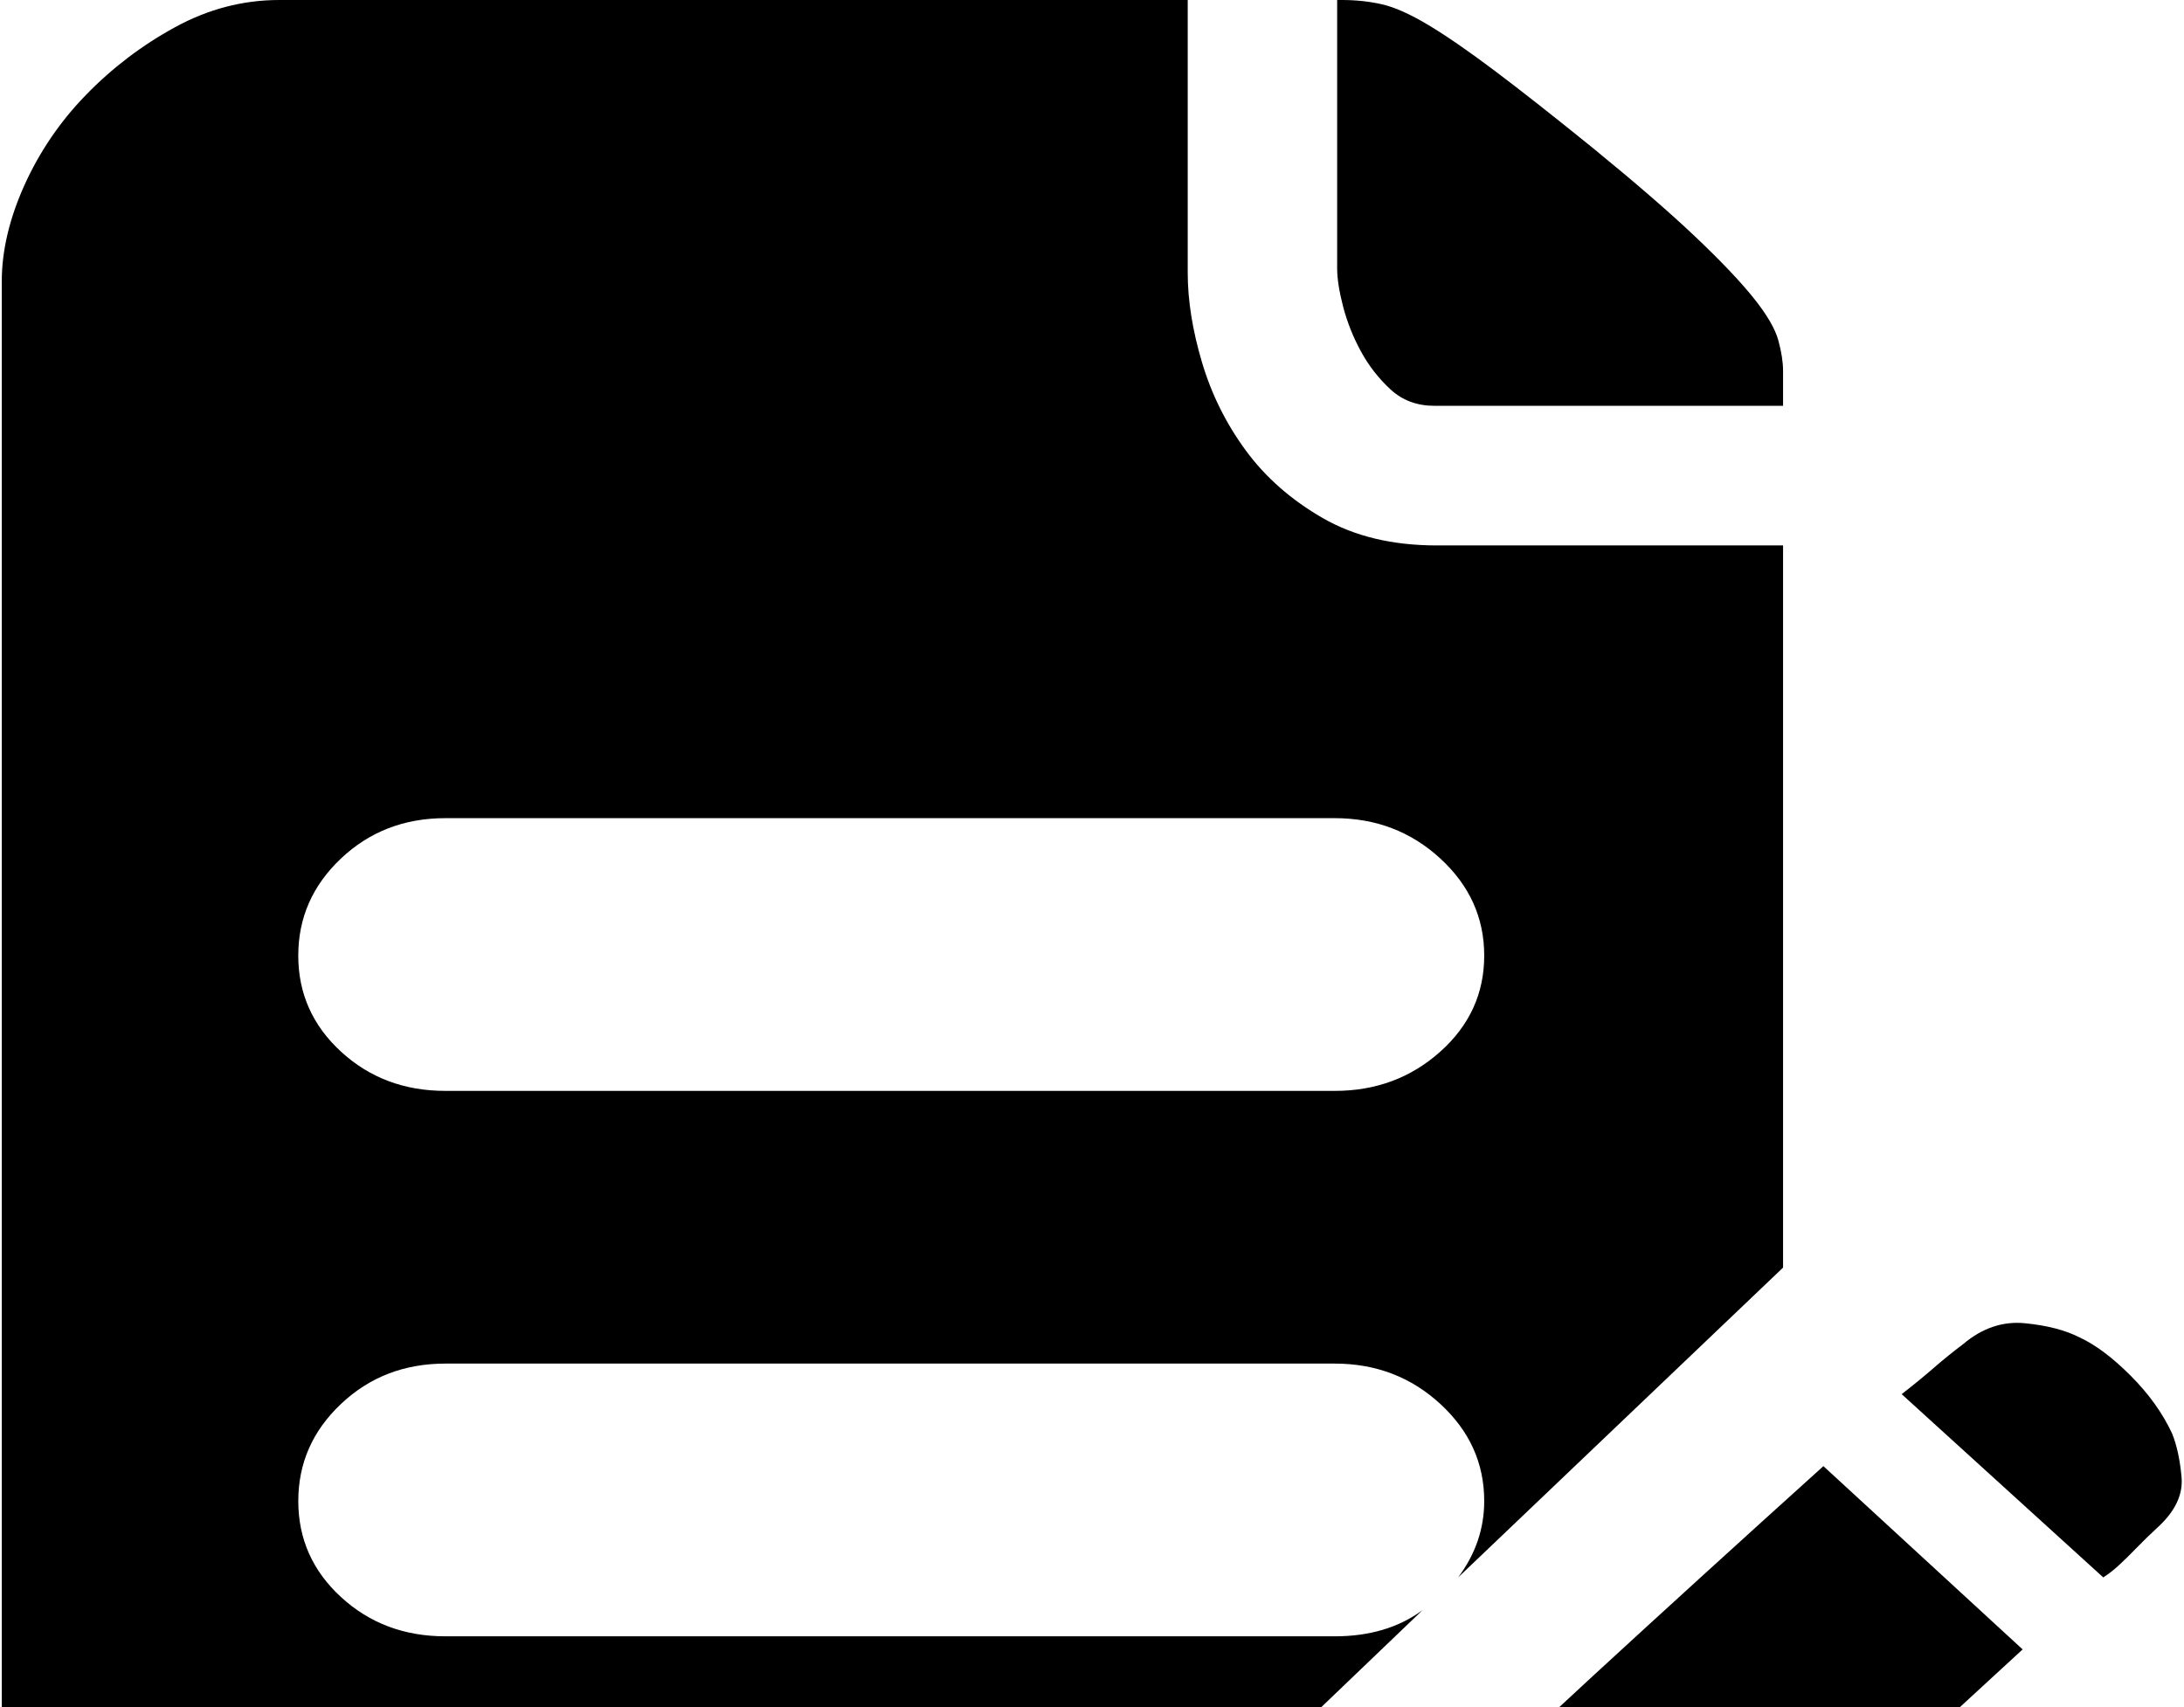
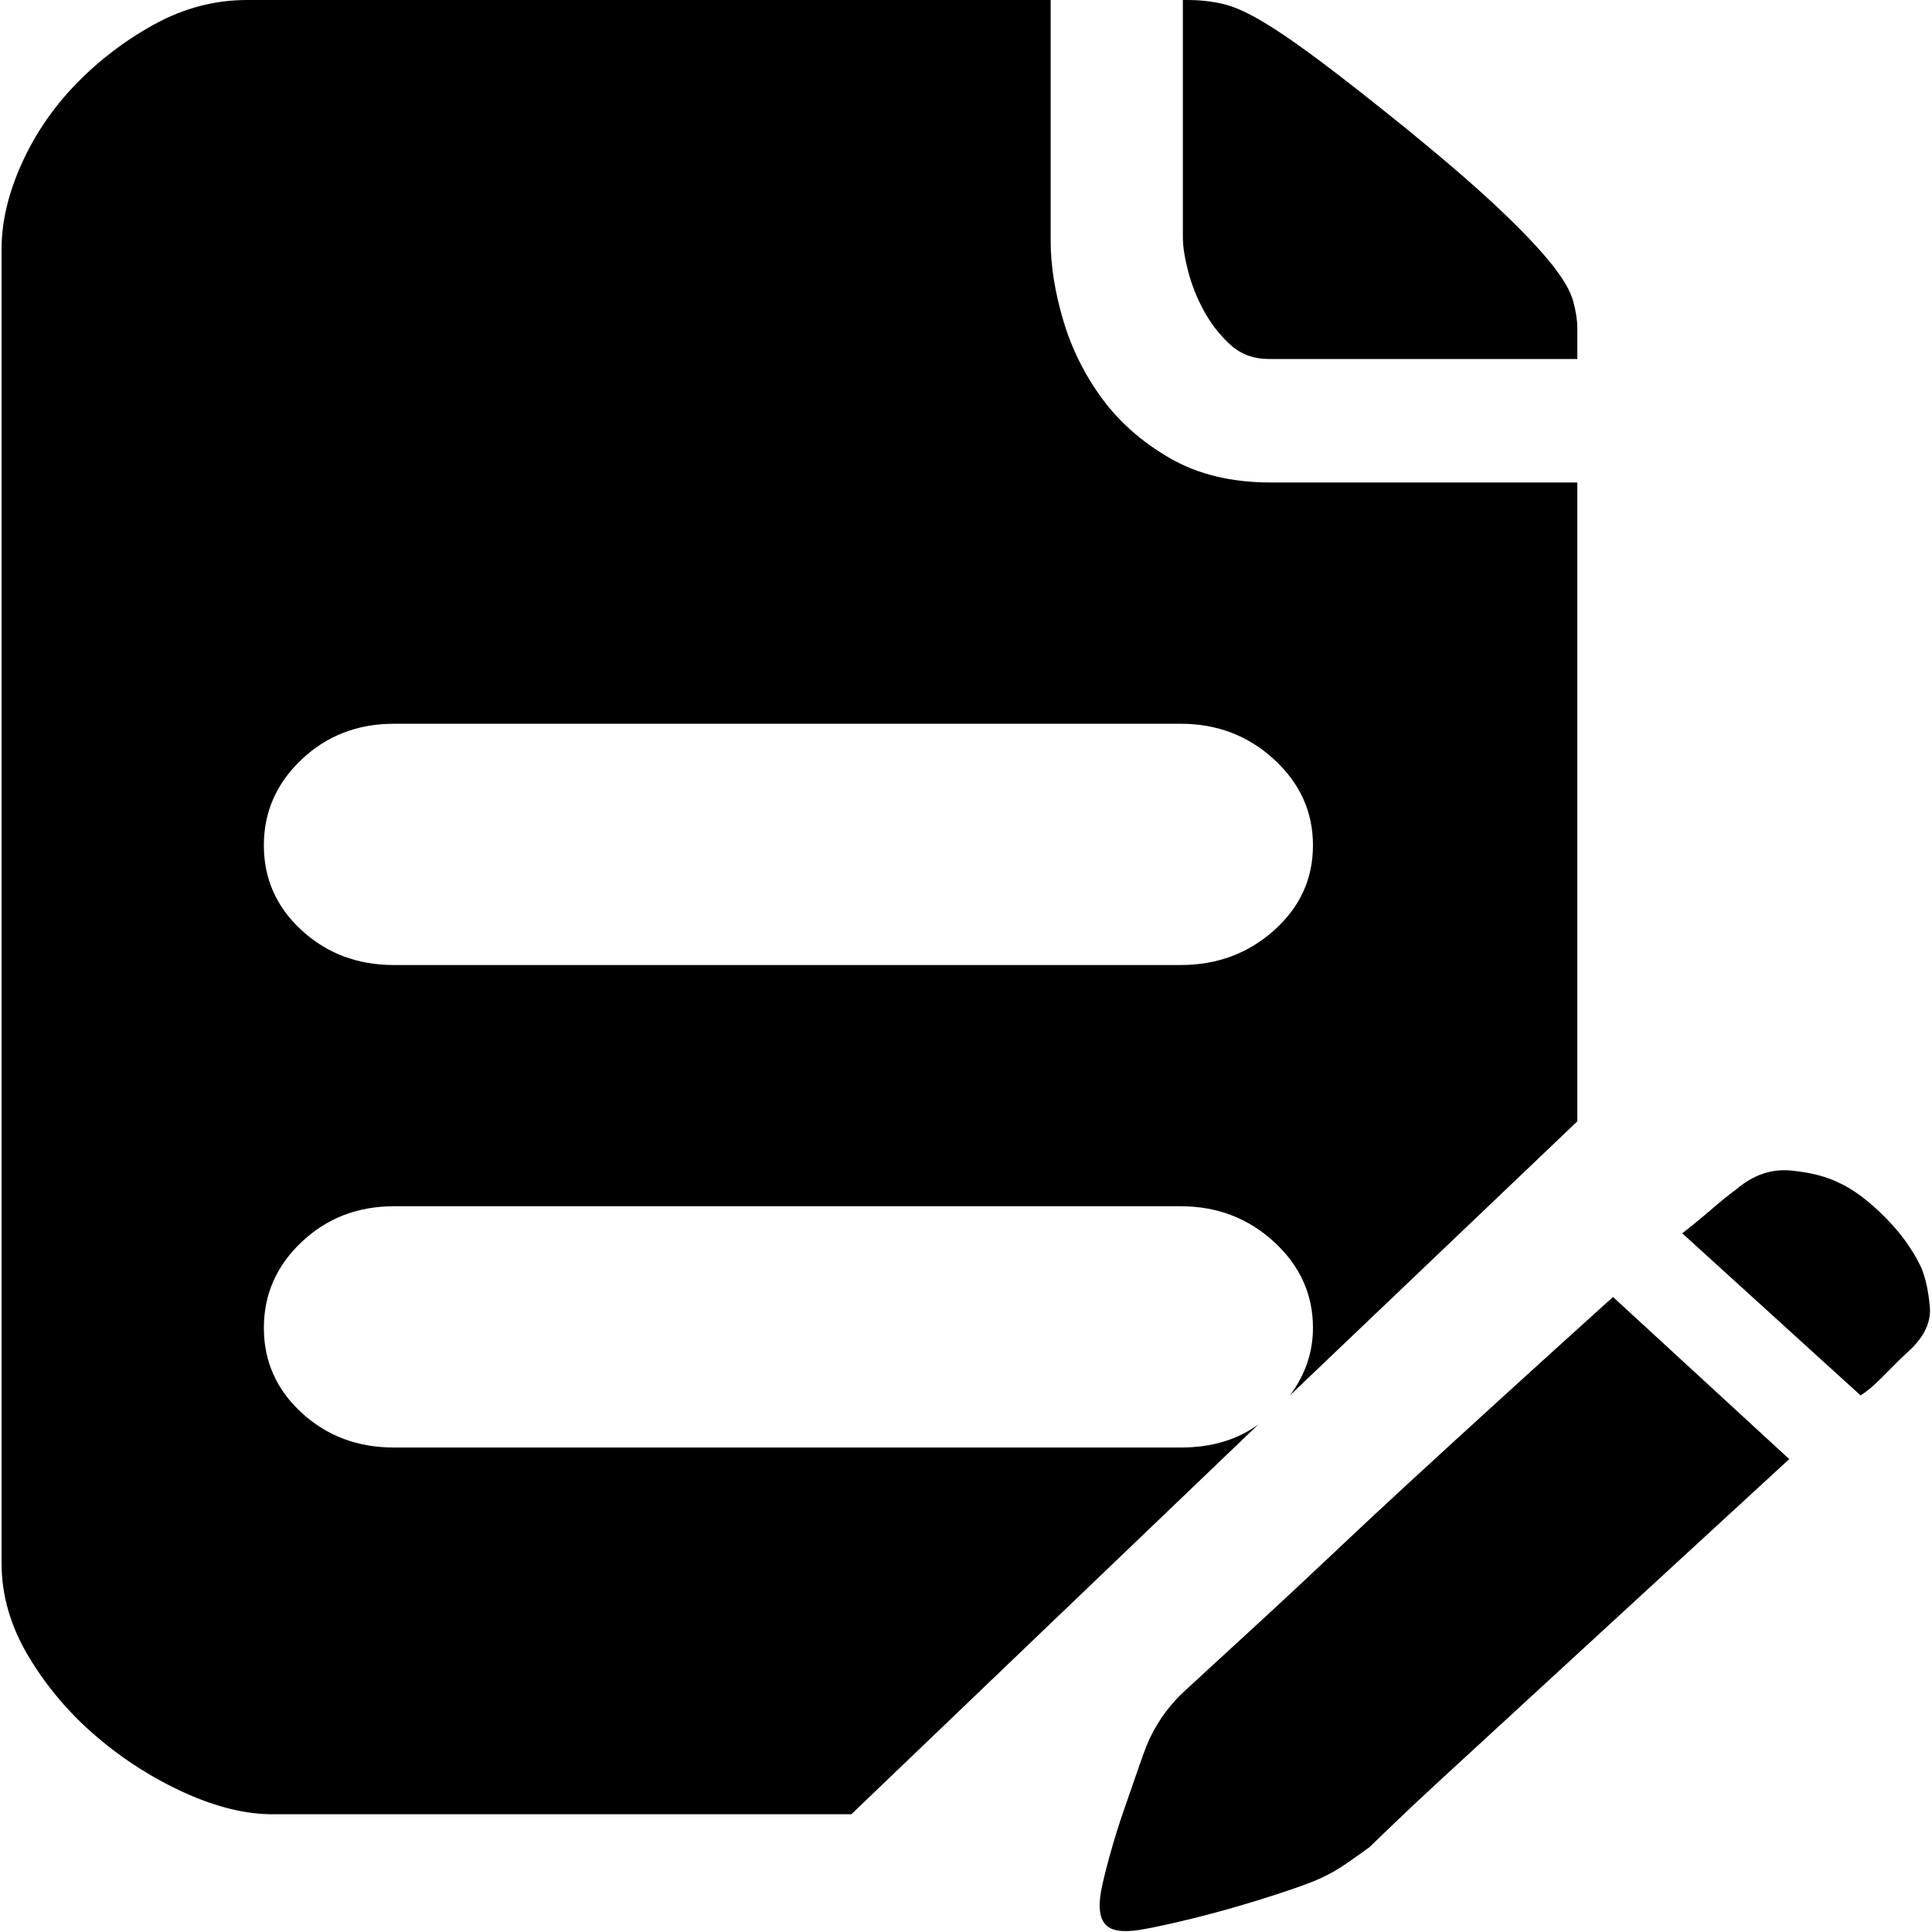
- <svg xmlns="http://www.w3.org/2000/svg" viewBox="0 0 128 100">
-   <path fill="currentColor" d="M84.068 23.784c-1.02 0-1.877-.32-2.572-.96a8.588 8.588 0 0 1-1.738-2.237 11.524 11.524 0 0 1-1.042-2.621c-.232-.895-.348-1.641-.348-2.238V0h.278c.834 0 1.622.085 2.363.256.742.17 1.645.575 2.711 1.214 1.066.64 2.363 1.535 3.892 2.686 1.53 1.15 3.453 2.664 5.77 4.54 2.502 2.045 4.494 3.771 5.977 5.178 1.483 1.406 2.618 2.6 3.406 3.58.787.98 1.274 1.812 1.46 2.494.185.682.277 1.278.277 1.79v2.046H84.068zM127.3 84.01c.278.682.464 1.535.556 2.558.093 1.023-.37 2.003-1.39 2.94-.463.427-.88.832-1.25 1.215-.372.384-.696.704-.974.96a6.69 6.69 0 0 1-.973.767l-11.816-10.741a44.331 44.331 0 0 0 1.877-1.535 31.028 31.028 0 0 1 1.737-1.406c1.112-.938 2.317-1.343 3.615-1.215 1.297.128 2.363.405 3.197.83.927.427 1.923 1.173 2.989 2.239 1.065 1.065 1.876 2.195 2.432 3.388zM78.23 95.902c2.038 0 3.752-.511 5.143-1.534l-26.969 25.83H18.037c-1.761 0-3.684-.47-5.77-1.407a24.549 24.549 0 0 1-5.838-3.709 21.373 21.373 0 0 1-4.518-5.306c-1.204-2.003-1.807-4.07-1.807-6.202V16.495c0-1.79.44-3.665 1.32-5.626A18.41 18.41 0 0 1 5.04 5.562a21.798 21.798 0 0 1 5.213-3.964C12.198.533 14.237 0 16.37 0h53.24v15.984c0 1.62.278 3.367.834 5.242a16.704 16.704 0 0 0 2.572 5.179c1.159 1.577 2.665 2.898 4.518 3.964 1.853 1.066 4.078 1.598 6.673 1.598h20.295v42.325L85.458 92.45c1.02-1.364 1.529-2.856 1.529-4.476 0-2.216-.857-4.113-2.572-5.69-1.714-1.577-3.776-2.366-6.186-2.366H26.1c-2.409 0-4.448.789-6.116 2.366-1.668 1.577-2.502 3.474-2.502 5.69 0 2.217.834 4.092 2.502 5.626 1.668 1.535 3.707 2.302 6.117 2.302h52.13zM26.1 47.951c-2.41 0-4.449.789-6.117 2.366-1.668 1.577-2.502 3.473-2.502 5.69 0 2.216.834 4.092 2.502 5.626 1.668 1.534 3.707 2.302 6.117 2.302h52.13c2.409 0 4.47-.768 6.185-2.302 1.715-1.534 2.572-3.41 2.572-5.626 0-2.217-.857-4.113-2.572-5.69-1.714-1.577-3.776-2.366-6.186-2.366H26.1zm52.407 64.063l1.807-1.663 3.476-3.196a479.75 479.75 0 0 0 4.587-4.284 500.757 500.757 0 0 1 5.004-4.667c3.985-3.666 8.48-7.758 13.485-12.276l11.677 10.741-13.485 12.404-5.004 4.603-4.587 4.22a179.46 179.46 0 0 0-3.267 3.068c-.88.853-1.367 1.322-1.46 1.407-.463.341-.973.703-1.529 1.087-.556.383-1.112.703-1.668.959-.556.256-1.413.575-2.572.959a83.5 83.5 0 0 1-3.545 1.087 72.2 72.2 0 0 1-3.475.895c-1.112.256-1.946.426-2.502.511-1.112.17-1.854.043-2.224-.383-.371-.426-.464-1.151-.278-2.174.092-.511.278-1.279.556-2.302.278-1.023.602-2.067.973-3.132l1.042-3.005c.325-.938.58-1.577.765-1.918a10.157 10.157 0 0 1 2.224-2.941z" />
+ <svg xmlns="http://www.w3.org/2000/svg" viewBox="0 0 128 128">
+   <path d="M84.068 23.784c-1.02 0-1.877-.32-2.572-.96a8.588 8.588 0 0 1-1.738-2.237 11.524 11.524 0 0 1-1.042-2.621c-.232-.895-.348-1.641-.348-2.238V0h.278c.834 0 1.622.085 2.363.256.742.17 1.645.575 2.711 1.214 1.066.64 2.363 1.535 3.892 2.686 1.53 1.15 3.453 2.664 5.77 4.54 2.502 2.045 4.494 3.771 5.977 5.178 1.483 1.406 2.618 2.6 3.406 3.58.787.98 1.274 1.812 1.46 2.494.185.682.277 1.278.277 1.79v2.046H84.068zM127.3 84.01c.278.682.464 1.535.556 2.558.093 1.023-.37 2.003-1.39 2.94-.463.427-.88.832-1.25 1.215-.372.384-.696.704-.974.96a6.69 6.69 0 0 1-.973.767l-11.816-10.741a44.331 44.331 0 0 0 1.877-1.535 31.028 31.028 0 0 1 1.737-1.406c1.112-.938 2.317-1.343 3.615-1.215 1.297.128 2.363.405 3.197.83.927.427 1.923 1.173 2.989 2.239 1.065 1.065 1.876 2.195 2.432 3.388zM78.23 95.902c2.038 0 3.752-.511 5.143-1.534l-26.969 25.83H18.037c-1.761 0-3.684-.47-5.77-1.407a24.549 24.549 0 0 1-5.838-3.709 21.373 21.373 0 0 1-4.518-5.306c-1.204-2.003-1.807-4.07-1.807-6.202V16.495c0-1.79.44-3.665 1.32-5.626A18.41 18.41 0 0 1 5.04 5.562a21.798 21.798 0 0 1 5.213-3.964C12.198.533 14.237 0 16.37 0h53.24v15.984c0 1.62.278 3.367.834 5.242a16.704 16.704 0 0 0 2.572 5.179c1.159 1.577 2.665 2.898 4.518 3.964 1.853 1.066 4.078 1.598 6.673 1.598h20.295v42.325L85.458 92.45c1.02-1.364 1.529-2.856 1.529-4.476 0-2.216-.857-4.113-2.572-5.69-1.714-1.577-3.776-2.366-6.186-2.366H26.1c-2.409 0-4.448.789-6.116 2.366-1.668 1.577-2.502 3.474-2.502 5.69 0 2.217.834 4.092 2.502 5.626 1.668 1.535 3.707 2.302 6.117 2.302h52.13zM26.1 47.951c-2.41 0-4.449.789-6.117 2.366-1.668 1.577-2.502 3.473-2.502 5.69 0 2.216.834 4.092 2.502 5.626 1.668 1.534 3.707 2.302 6.117 2.302h52.13c2.409 0 4.47-.768 6.185-2.302 1.715-1.534 2.572-3.41 2.572-5.626 0-2.217-.857-4.113-2.572-5.69-1.714-1.577-3.776-2.366-6.186-2.366H26.1zm52.407 64.063l1.807-1.663 3.476-3.196a479.75 479.75 0 0 0 4.587-4.284 500.757 500.757 0 0 1 5.004-4.667c3.985-3.666 8.48-7.758 13.485-12.276l11.677 10.741-13.485 12.404-5.004 4.603-4.587 4.22a179.46 179.46 0 0 0-3.267 3.068c-.88.853-1.367 1.322-1.46 1.407-.463.341-.973.703-1.529 1.087-.556.383-1.112.703-1.668.959-.556.256-1.413.575-2.572.959a83.5 83.5 0 0 1-3.545 1.087 72.2 72.2 0 0 1-3.475.895c-1.112.256-1.946.426-2.502.511-1.112.17-1.854.043-2.224-.383-.371-.426-.464-1.151-.278-2.174.092-.511.278-1.279.556-2.302.278-1.023.602-2.067.973-3.132l1.042-3.005c.325-.938.58-1.577.765-1.918a10.157 10.157 0 0 1 2.224-2.941z" />
</svg>
